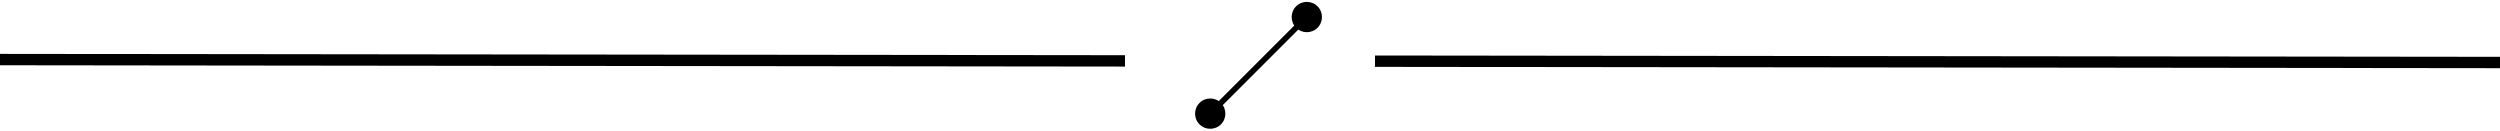
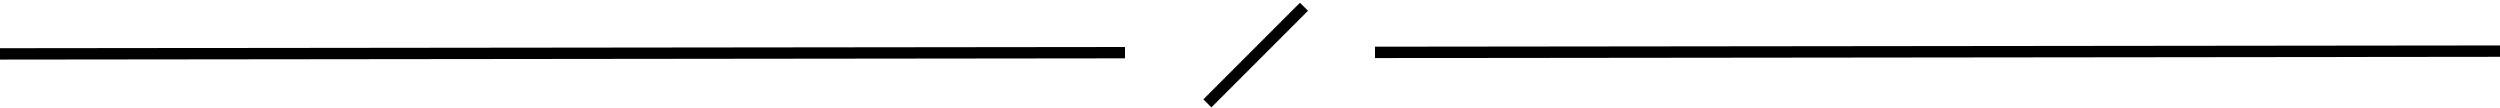
- <svg xmlns="http://www.w3.org/2000/svg" width="440" height="23" viewBox="0 0 440 23" fill="none">
-   <path d="M0 10.485L198 10.717" stroke="black" stroke-width="2" />
-   <path d="M242 10.768L440 11" stroke="black" stroke-width="2" />
-   <path d="M231.886 1.114C230.844 0.073 229.156 0.073 228.114 1.114C227.073 2.156 227.073 3.844 228.114 4.886C229.156 5.927 230.844 5.927 231.886 4.886C232.927 3.844 232.927 2.156 231.886 1.114ZM214.886 18.114C213.844 17.073 212.156 17.073 211.114 18.114C210.073 19.156 210.073 20.844 211.114 21.886C212.156 22.927 213.844 22.927 214.886 21.886C215.927 20.844 215.927 19.156 214.886 18.114ZM229.646 2.646L212.646 19.646L213.354 20.354L230.354 3.354L229.646 2.646Z" fill="black" />
+ <svg xmlns="http://www.w3.org/2000/svg" width="440" height="19" viewBox="0 0 440 19" fill="none">
+   <path d="M0 9.485L198 9.267" stroke="black" stroke-width="2" />
+   <path d="M242 9.218L440 9" stroke="black" stroke-width="2" />
+   <path d="M229.5 1.192L212.5 18.192" stroke="black" stroke-width="2" />
</svg>
